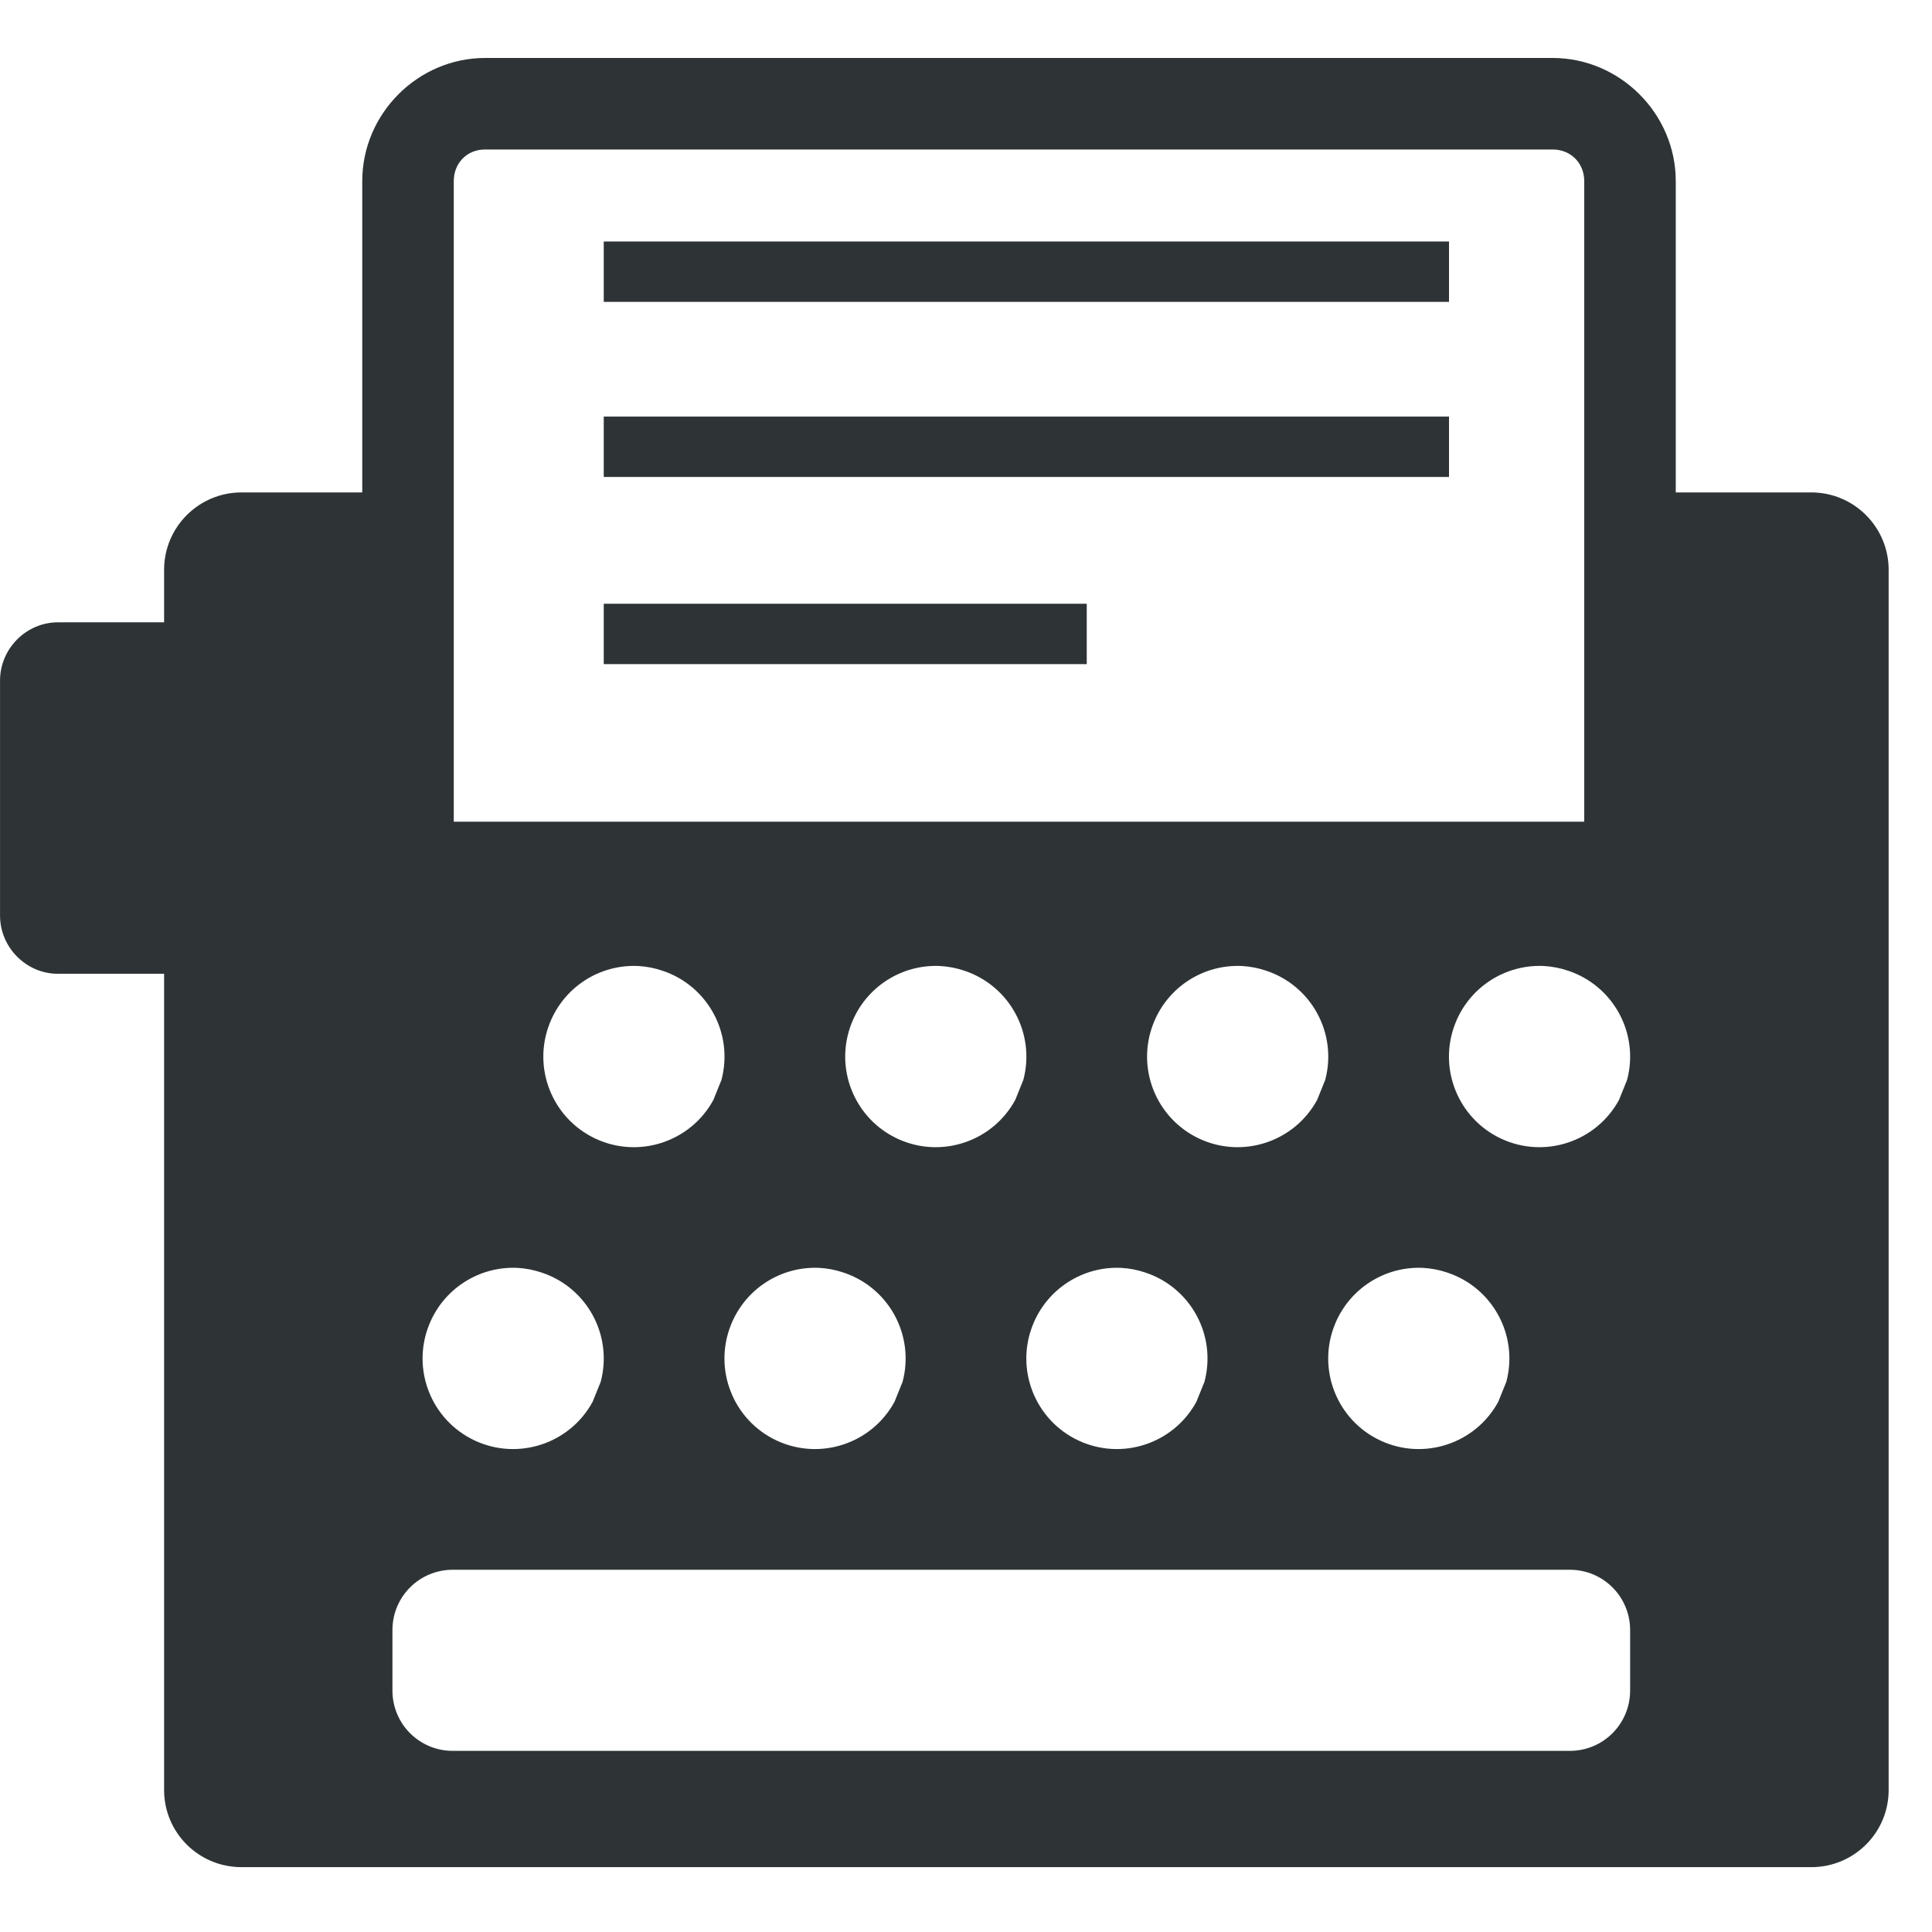
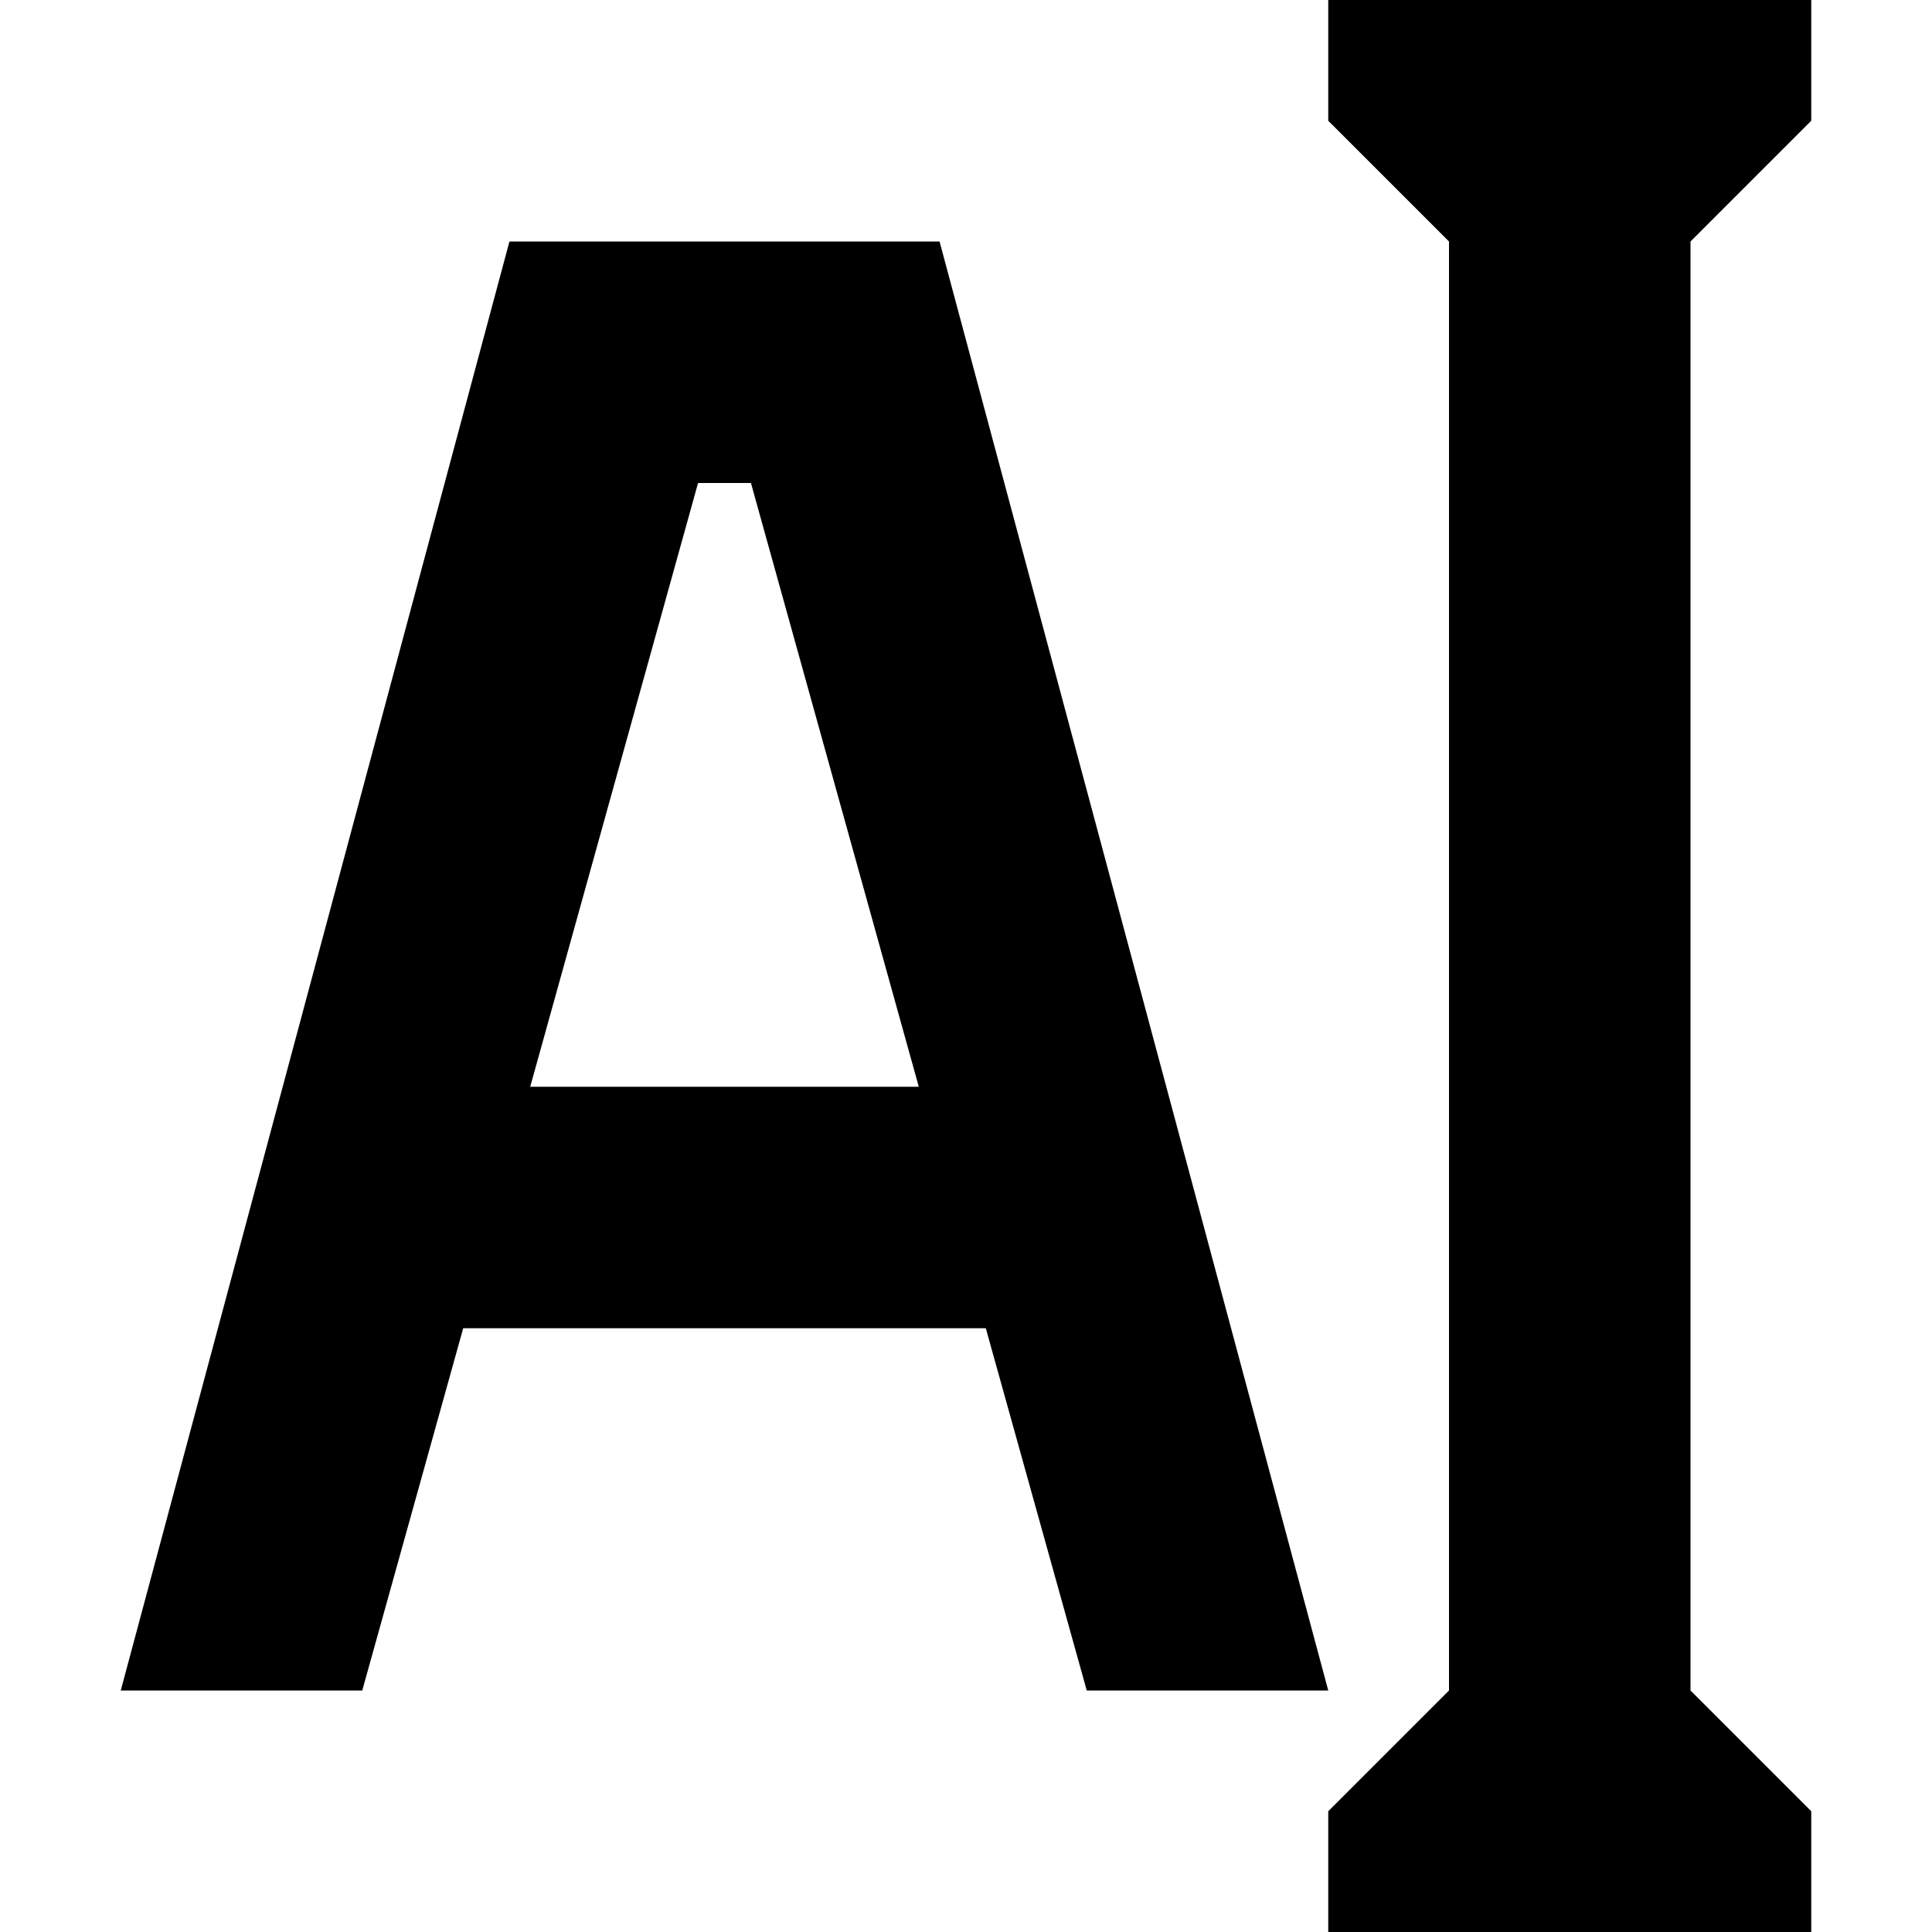
- <svg xmlns="http://www.w3.org/2000/svg" width="16" height="16" version="1.1" id="svg4">
-   <defs id="defs8" />
-   <path id="rect4136" style="fill:#2e3436;fill-opacity:1;stroke:none;stroke-width:2.869;stroke-dashoffset:1.08" d="M 2 4.078 C 1.646 4.078 1.359 4.365 1.359 4.719 L 1.359 14.824 C 1.359 15.178 1.646 15.463 2 15.463 L 15 15.463 C 15.354 15.463 15.641 15.178 15.641 14.824 L 15.641 4.719 C 15.641 4.365 15.354 4.078 15 4.078 L 13.471 4.078 L 13.471 7.242 L 3.35 7.242 L 3.35 4.078 L 2 4.078 z M 5.285 8 A 0.75 0.75 0 0 1 5.486 8.039 A 0.75 0.75 0 0 1 5.975 8.943 L 5.908 9.109 A 0.75 0.75 0 0 1 4.932 9.43 A 0.75 0.75 0 0 1 4.553 8.473 A 0.75 0.75 0 0 1 5.285 8 z M 7.785 8 A 0.75 0.75 0 0 1 7.986 8.039 A 0.75 0.75 0 0 1 8.475 8.943 L 8.408 9.109 A 0.75 0.75 0 0 1 7.432 9.43 A 0.75 0.75 0 0 1 7.053 8.473 A 0.75 0.75 0 0 1 7.785 8 z M 10.285 8 A 0.75 0.75 0 0 1 10.486 8.039 A 0.75 0.75 0 0 1 10.975 8.943 L 10.908 9.109 A 0.75 0.75 0 0 1 9.932 9.43 A 0.75 0.75 0 0 1 9.553 8.473 A 0.75 0.75 0 0 1 10.285 8 z M 12.785 8 A 0.75 0.75 0 0 1 12.986 8.039 A 0.75 0.75 0 0 1 13.475 8.943 L 13.408 9.109 A 0.75 0.75 0 0 1 12.432 9.43 A 0.75 0.75 0 0 1 12.053 8.473 A 0.75 0.75 0 0 1 12.785 8 z M 4.285 10.5 A 0.75 0.75 0 0 1 4.486 10.539 A 0.75 0.75 0 0 1 4.975 11.443 L 4.908 11.609 A 0.75 0.75 0 0 1 3.932 11.93 A 0.75 0.75 0 0 1 3.553 10.973 A 0.75 0.75 0 0 1 4.285 10.5 z M 6.785 10.5 A 0.75 0.75 0 0 1 6.986 10.539 A 0.75 0.75 0 0 1 7.475 11.443 L 7.408 11.609 A 0.75 0.75 0 0 1 6.432 11.93 A 0.75 0.75 0 0 1 6.053 10.973 A 0.75 0.75 0 0 1 6.785 10.5 z M 9.285 10.5 A 0.75 0.75 0 0 1 9.486 10.539 A 0.75 0.75 0 0 1 9.975 11.443 L 9.908 11.609 A 0.75 0.75 0 0 1 8.932 11.93 A 0.75 0.75 0 0 1 8.553 10.973 A 0.75 0.75 0 0 1 9.285 10.5 z M 11.785 10.5 A 0.75 0.75 0 0 1 11.986 10.539 A 0.75 0.75 0 0 1 12.475 11.443 L 12.408 11.609 A 0.75 0.75 0 0 1 11.432 11.93 A 0.75 0.75 0 0 1 11.053 10.973 A 0.75 0.75 0 0 1 11.785 10.5 z M 3.75 13 L 13 13 C 13.277 13 13.5 13.223 13.5 13.5 L 13.5 14 C 13.5 14.277 13.277 14.5 13 14.5 L 3.75 14.5 C 3.473 14.5 3.25 14.277 3.25 14 L 3.25 13.5 C 3.25 13.223 3.473 13 3.75 13 z " />
-   <path style="color:#000000;fill:#2e3436;stroke-width:1.265;stroke-dashoffset:1.08" d="M 4.018,0.48 C 3.46,0.48 3,0.942 3,1.5 V 7.563 H 13.878 V 1.5 c 0,-0.558 -0.462,-1.02 -1.02,-1.02 z m 0,0.758 h 8.84 c 0.15,0 0.262,0.112 0.262,0.262 V 6.805 H 3.758 V 1.5 c 0,-0.15 0.11,-0.262 0.259,-0.262 z" id="rect4138-1" />
-   <g id="rect16525" transform="matrix(1.264978,0,0,1.264978,-2.119827,-2.119827)">
-     <path style="color:#000000;fill:#2e3436;stroke-width:0.3;stroke-dashoffset:1.08" d="m 2.055,5.9 h 1.04 c 0.127,0 0.23,0.103 0.23,0.23 v 1.54 c 0,0.127 -0.103,0.23 -0.23,0.23 H 2.055 C 1.928,7.9 1.825,7.797 1.825,7.67 v -1.54 c 0,-0.127 0.103,-0.23 0.23,-0.23 z" id="path17405" />
-     <path style="color:#000000;fill:#2e3436;stroke-dashoffset:1.08" d="m 2.055,5.75 c -0.208,0 -0.379,0.173 -0.379,0.381 v 1.539 c 10e-8,0.208 0.171,0.381 0.379,0.381 h 1.041 c 0.208,0 0.379,-0.173 0.379,-0.381 V 6.131 C 3.475,5.923 3.304,5.75 3.096,5.75 Z m 0,0.301 h 1.041 c 0.047,0 0.08,0.033 0.08,0.08 v 1.539 c 0,0.047 -0.033,0.08 -0.08,0.08 H 2.055 c -0.047,0 -0.08,-0.033 -0.08,-0.08 V 6.131 c 0,-0.047 0.033,-0.08 0.08,-0.08 z" id="path17407" />
+ <svg xmlns="http://www.w3.org/2000/svg" width="16px" height="16px" viewBox="0 0 16 16" version="1.1">
+   <g id="surface8520890">
+     <path style="" d="M 4.219 2 L 1 14 L 3 14 L 3.836 11 L 8.164 11 L 9 14 L 11 14 L 7.781 2 Z M 5.781 4 L 6.219 4 L 7.609 9 L 4.391 9 Z M 5.781 4 " />
+     <path style="" d="M 11 0 L 11 1 L 12 2 L 12 14 L 11 15 L 11 16 L 15 16 L 15 15 L 14 14 L 14 2 L 15 1 L 15 0 Z M 11 0 " />
  </g>
-   <path style="fill:none;fill-opacity:1;stroke:#2e3436;stroke-width:0.5;stroke-dasharray:none;stroke-opacity:1" d="M 5,5.25 H 9" id="path1295" />
-   <path style="fill:none;fill-opacity:1;stroke:#2e3436;stroke-width:0.5;stroke-dasharray:none;stroke-opacity:1" d="m 5,3.7 h 7" id="path1295-7" />
-   <path style="fill:none;fill-opacity:1;stroke:#2e3436;stroke-width:0.5;stroke-dasharray:none;stroke-opacity:1" d="m 5,2.25 h 7" id="path1295-7-8" />
</svg>
